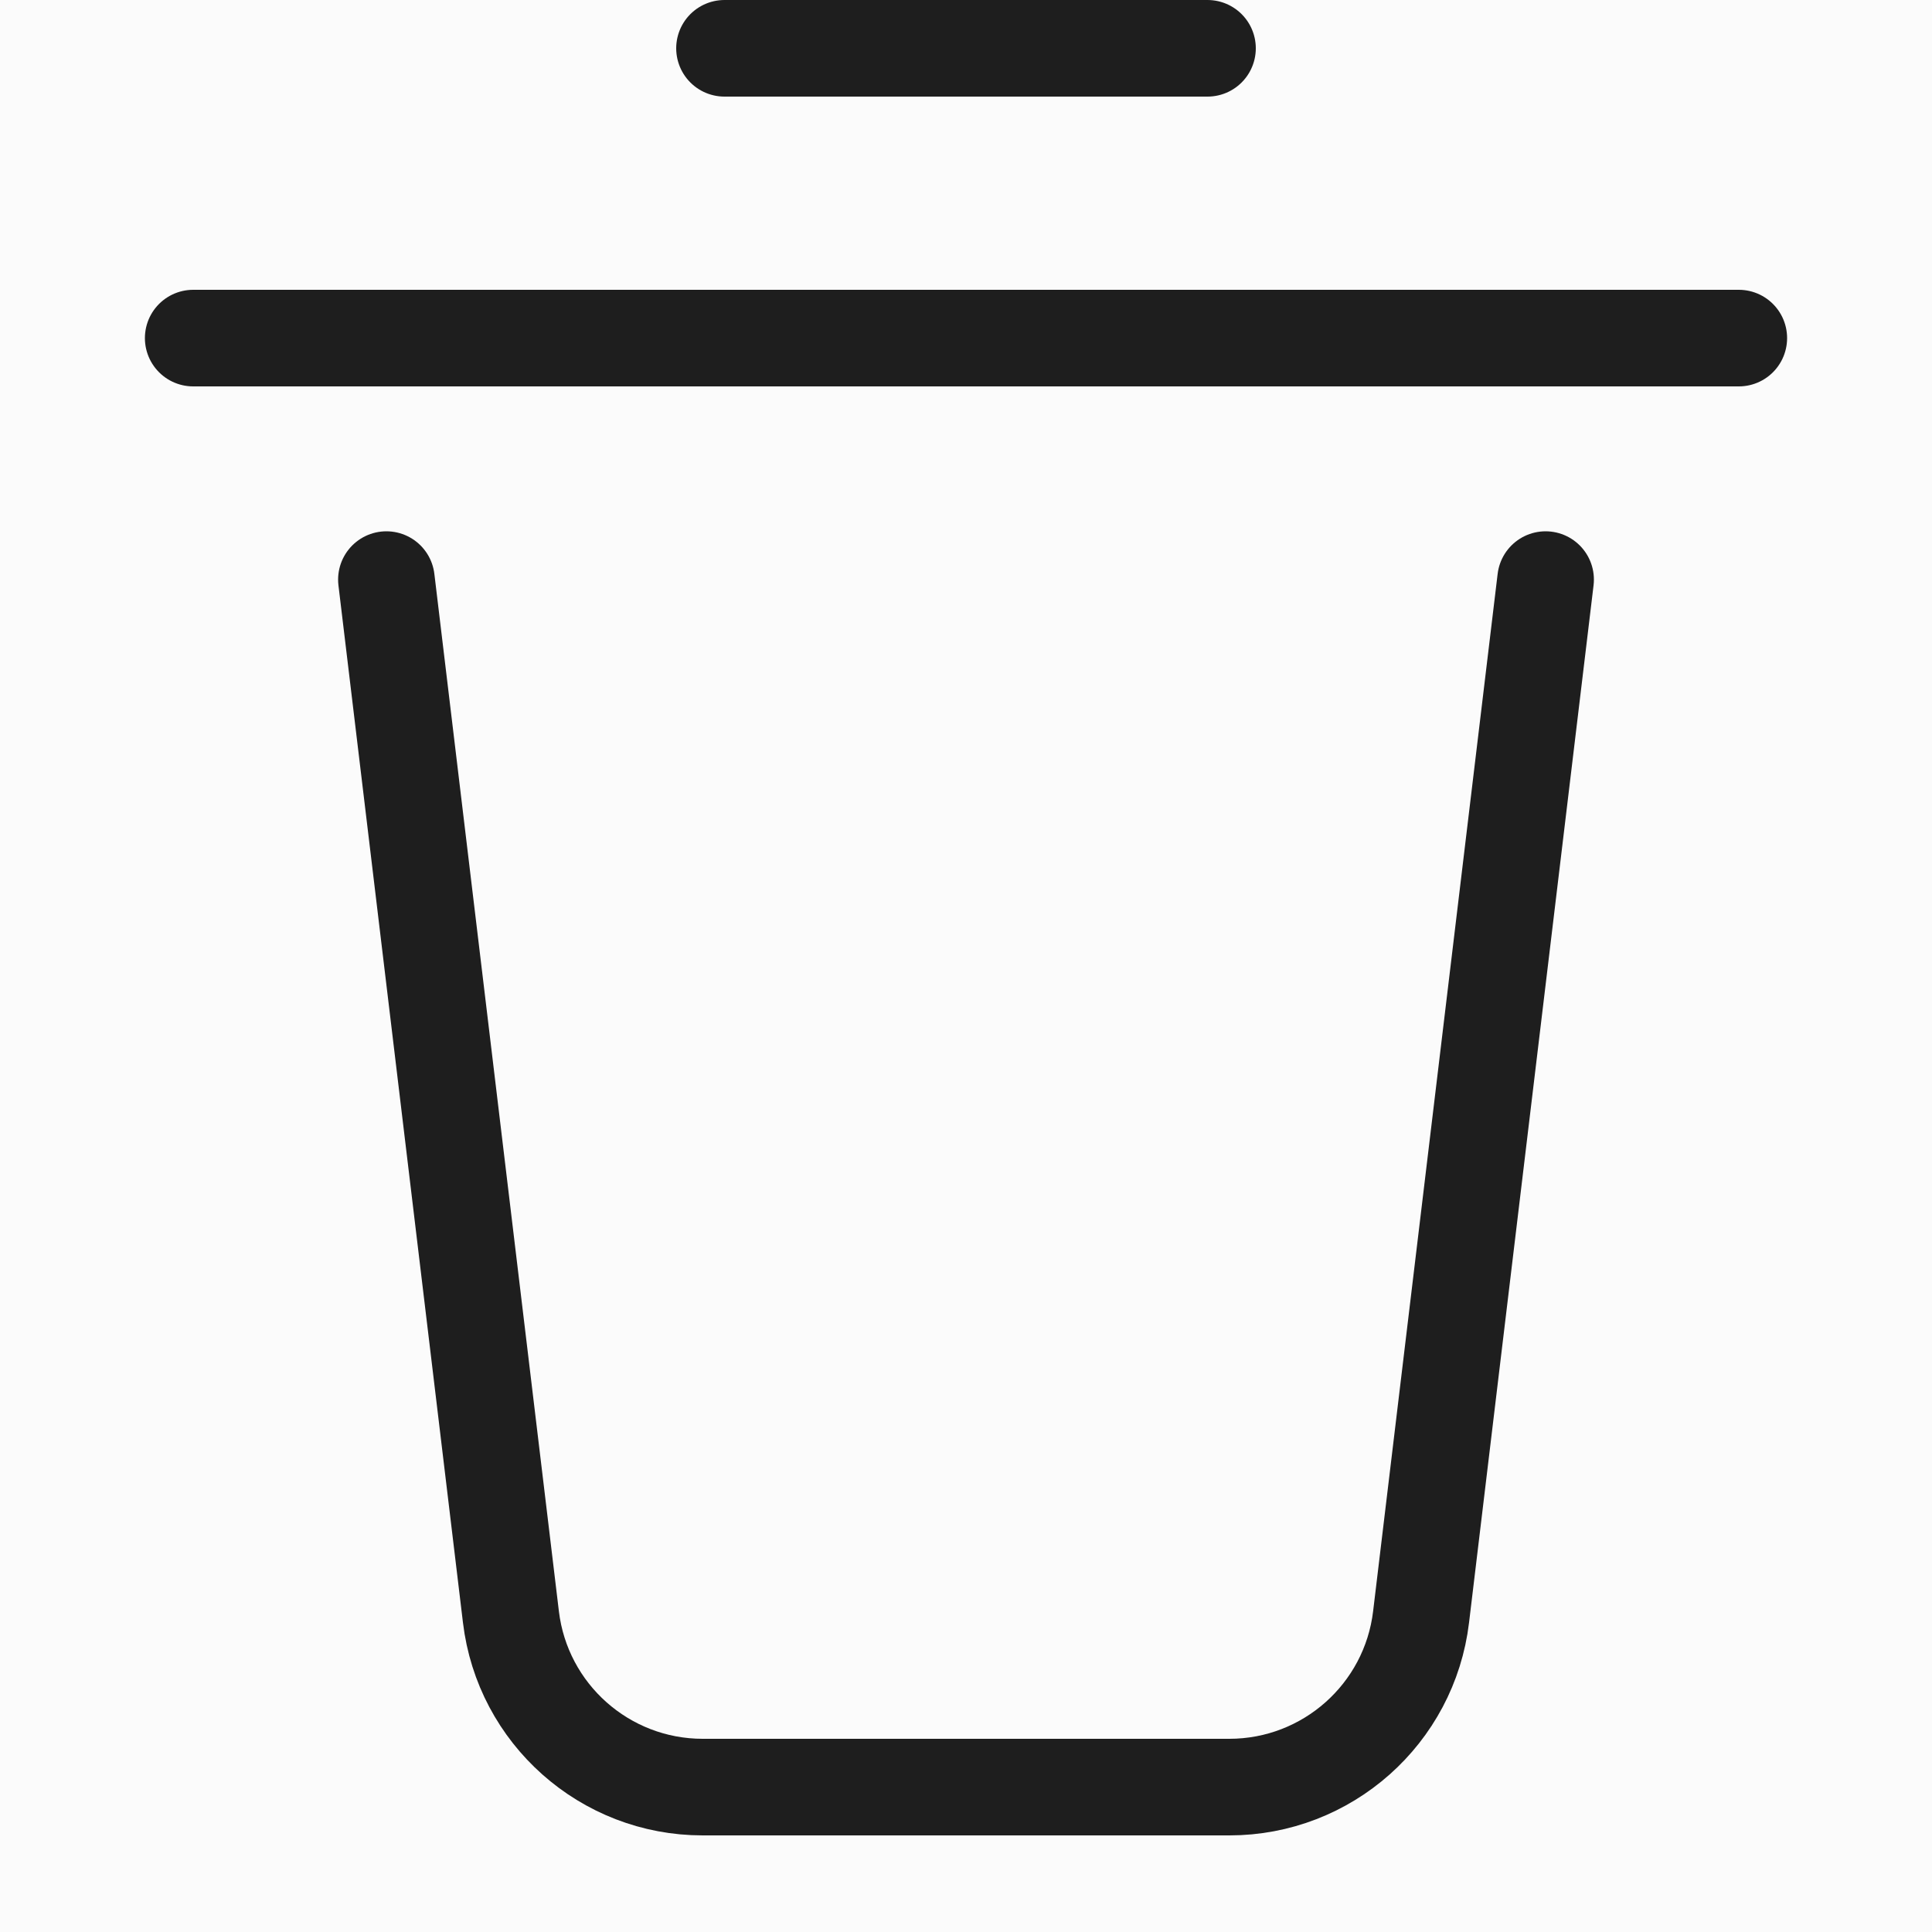
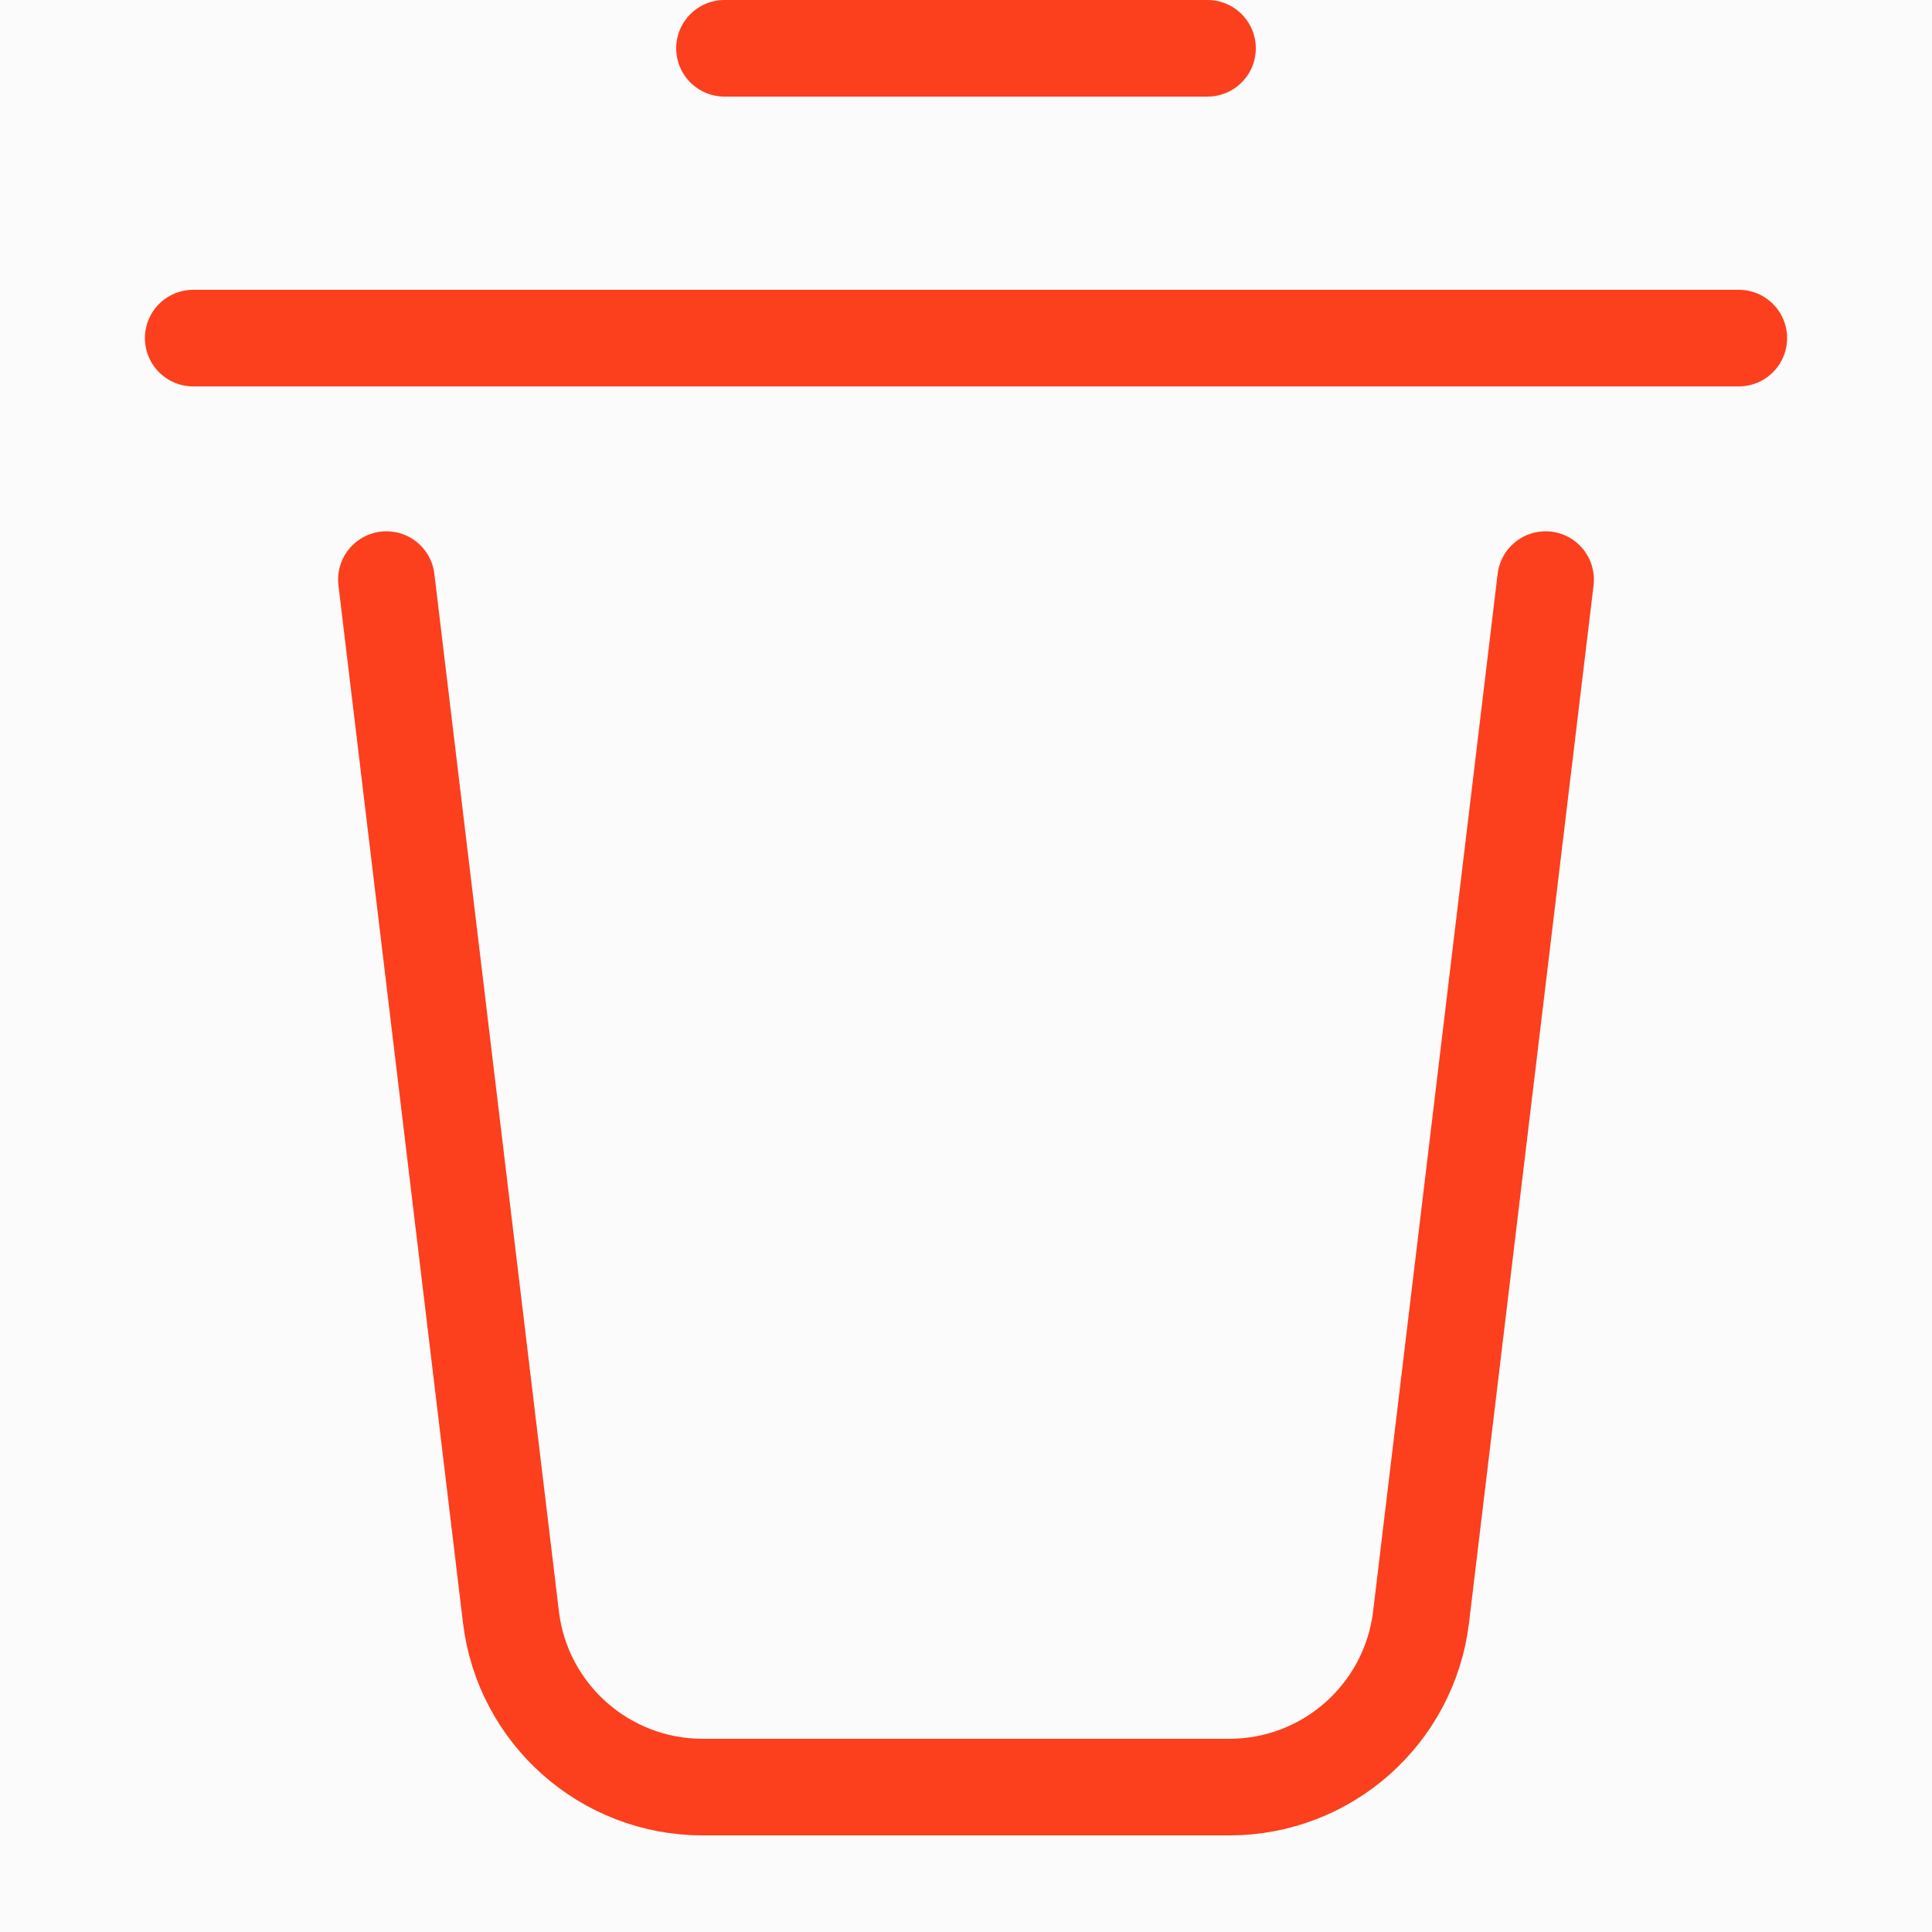
<svg xmlns="http://www.w3.org/2000/svg" xmlns:xlink="http://www.w3.org/1999/xlink" width="20px" height="20px" viewBox="0 0 20 20" version="1.1">
  <defs>
    <path d="M0,0 L20,0 L20,20 L0,20 L0,0 Z" id="path-1" />
  </defs>
  <g id="trashButtonIcon" stroke="none" fill="none" xlink:href="#path-1">
    <rect id="Rectangle" fill="#D8D8D8" fill-rule="evenodd" opacity="0.1" x="0" y="0" width="20" height="20" />
-     <line x1="2" y1="3.5" x2="18" y2="3.5" id="Path-Copy-3" stroke="#1E1E1E" stroke-width="1" stroke-linecap="round" stroke-linejoin="round" />
-     <path d="M4,6 L5.289,16.738 C5.409,17.743 6.262,18.5 7.274,18.5 L12.726,18.5 C13.738,18.5 14.591,17.743 14.711,16.738 L16,6 L16,6" id="Path-Copy-2" stroke="#1E1E1E" stroke-width="1" stroke-linecap="round" stroke-linejoin="round" />
-     <line x1="7.5" y1="0.5" x2="12.5" y2="0.5" id="Path-Copy" stroke="#1E1E1E" stroke-width="1" stroke-linecap="round" stroke-linejoin="round" />
+     <line x1="2" y1="3.5" x2="18" y2="3.5" id="Path-Copy-3" stroke="#FC3F1D" stroke-width="1" stroke-linecap="round" stroke-linejoin="round" />
+     <path d="M4,6 L5.289,16.738 C5.409,17.743 6.262,18.5 7.274,18.5 L12.726,18.5 C13.738,18.5 14.591,17.743 14.711,16.738 L16,6 L16,6" id="Path-Copy-2" stroke="#FC3F1D" stroke-width="1" stroke-linecap="round" stroke-linejoin="round" />
+     <line x1="7.5" y1="0.5" x2="12.5" y2="0.5" id="Path-Copy" stroke="#FC3F1D" stroke-width="1" stroke-linecap="round" stroke-linejoin="round" />
  </g>
</svg>
